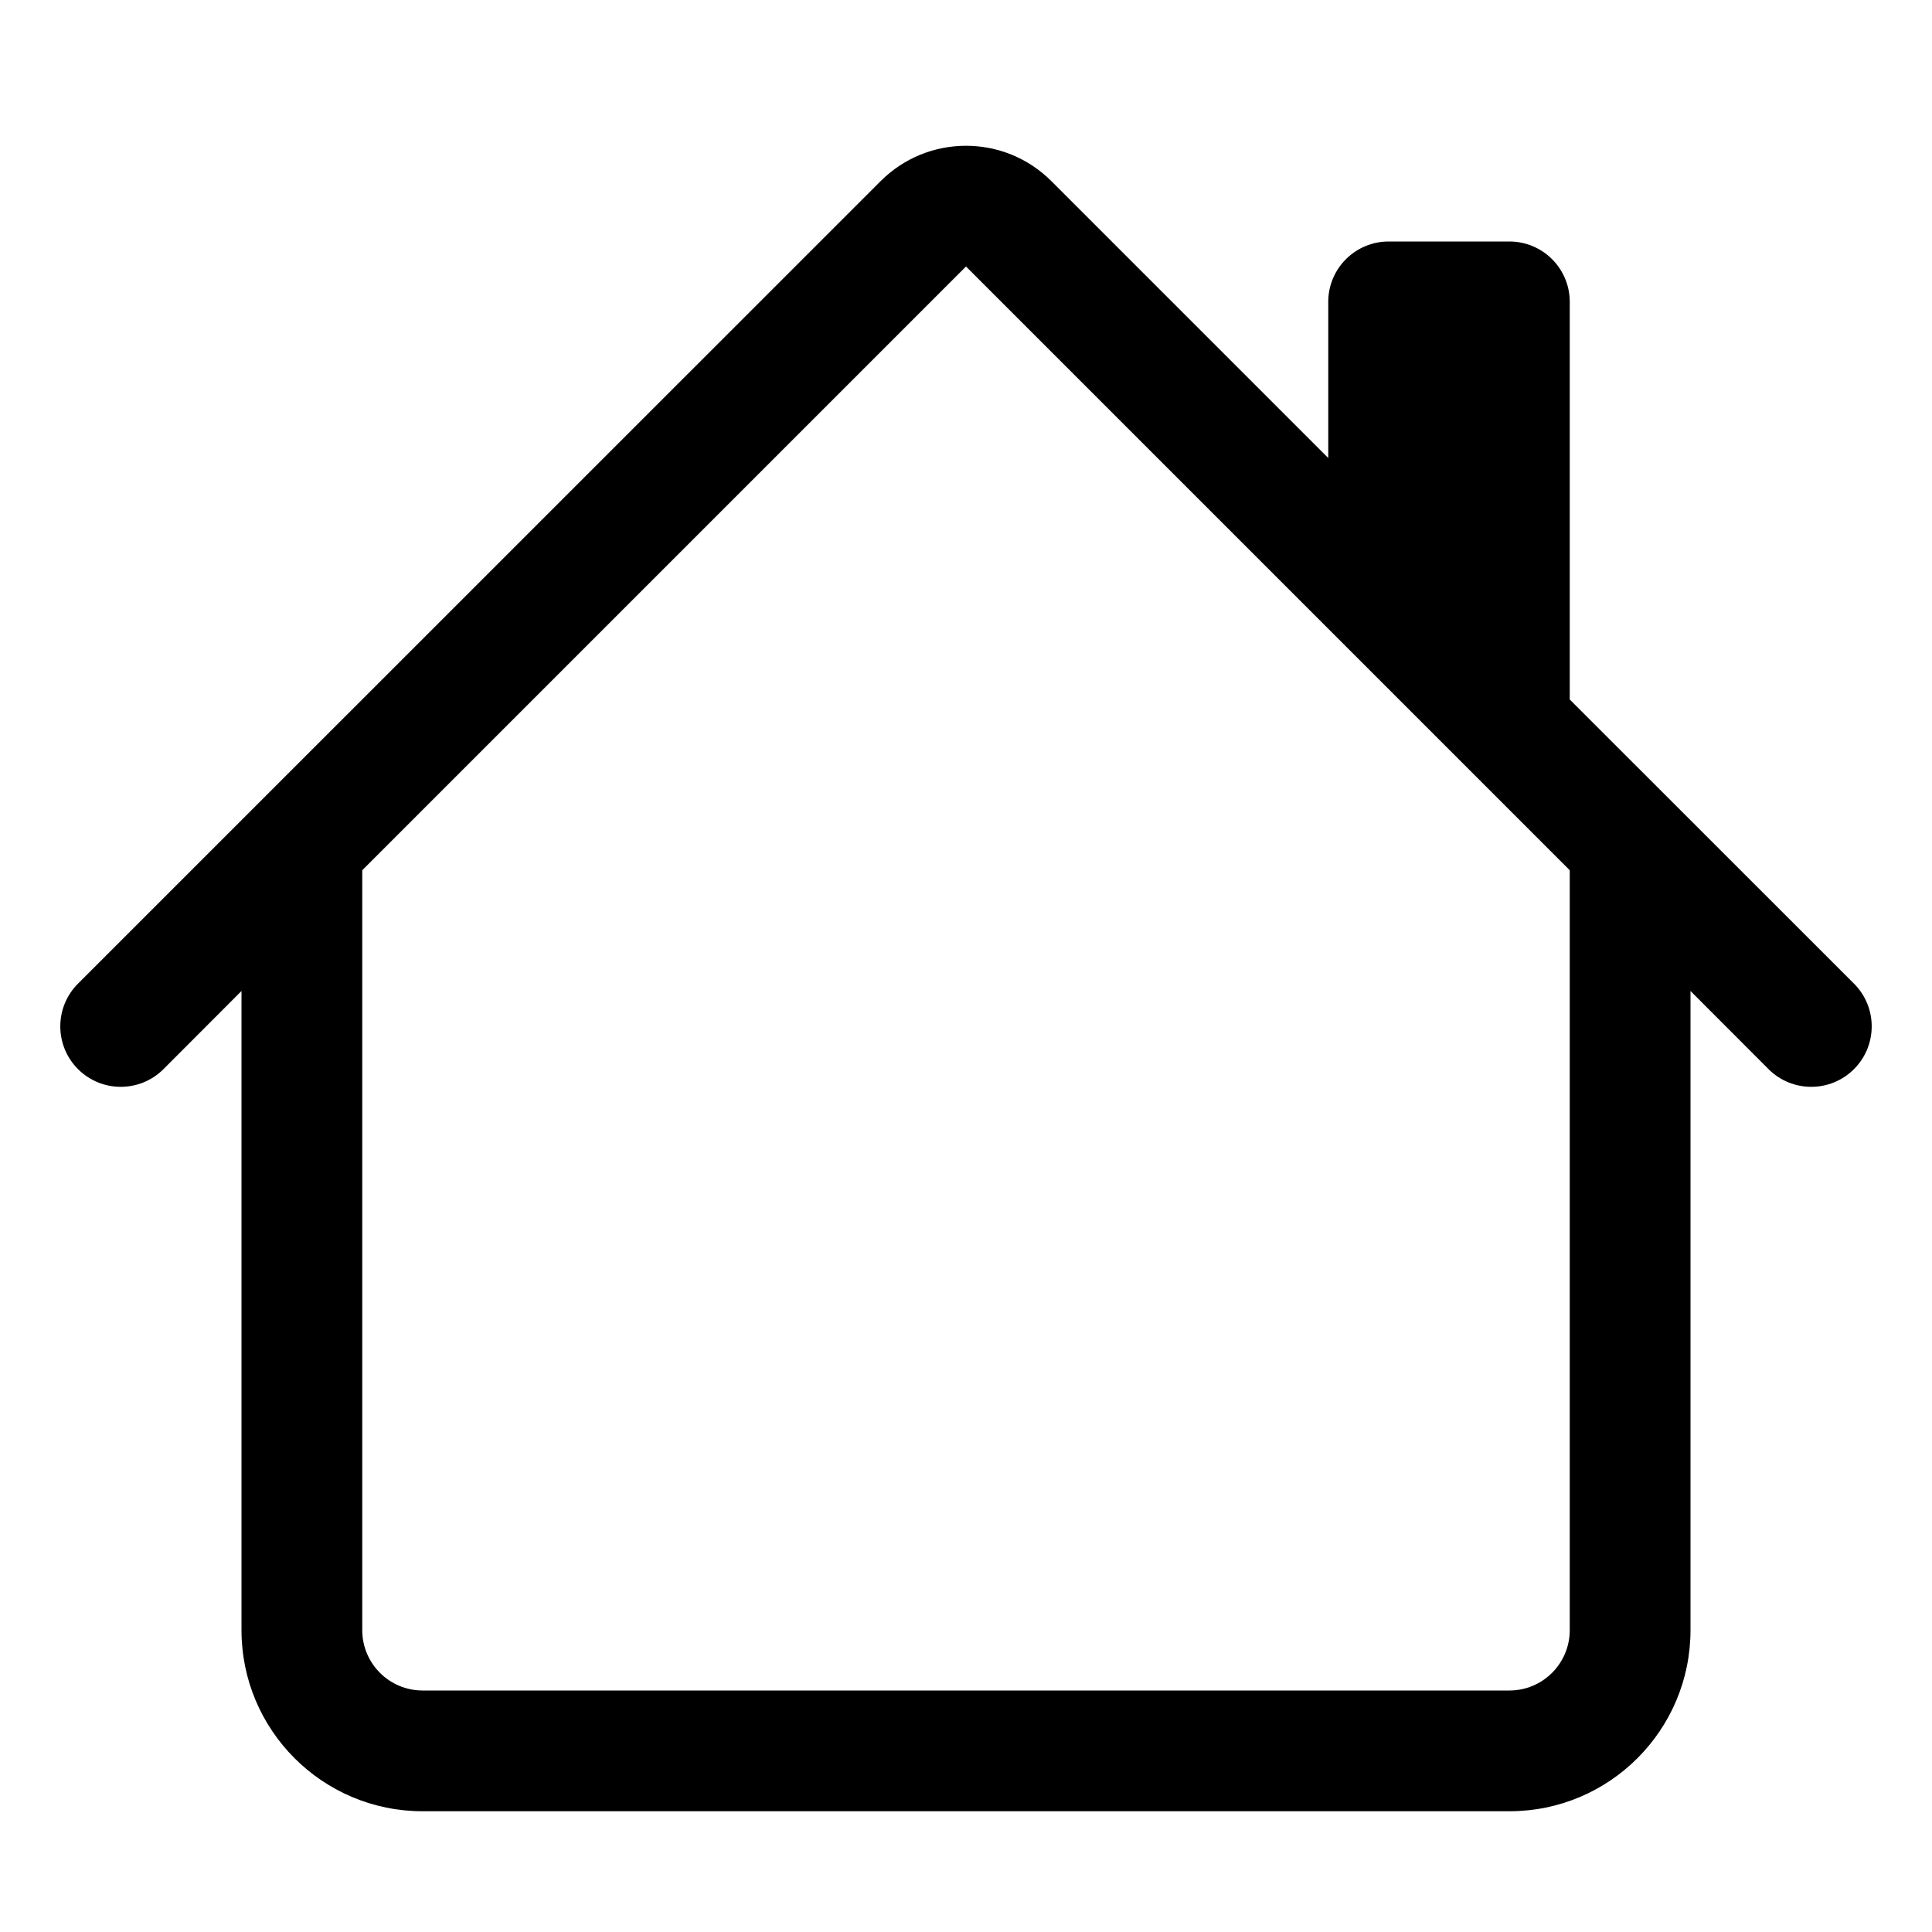
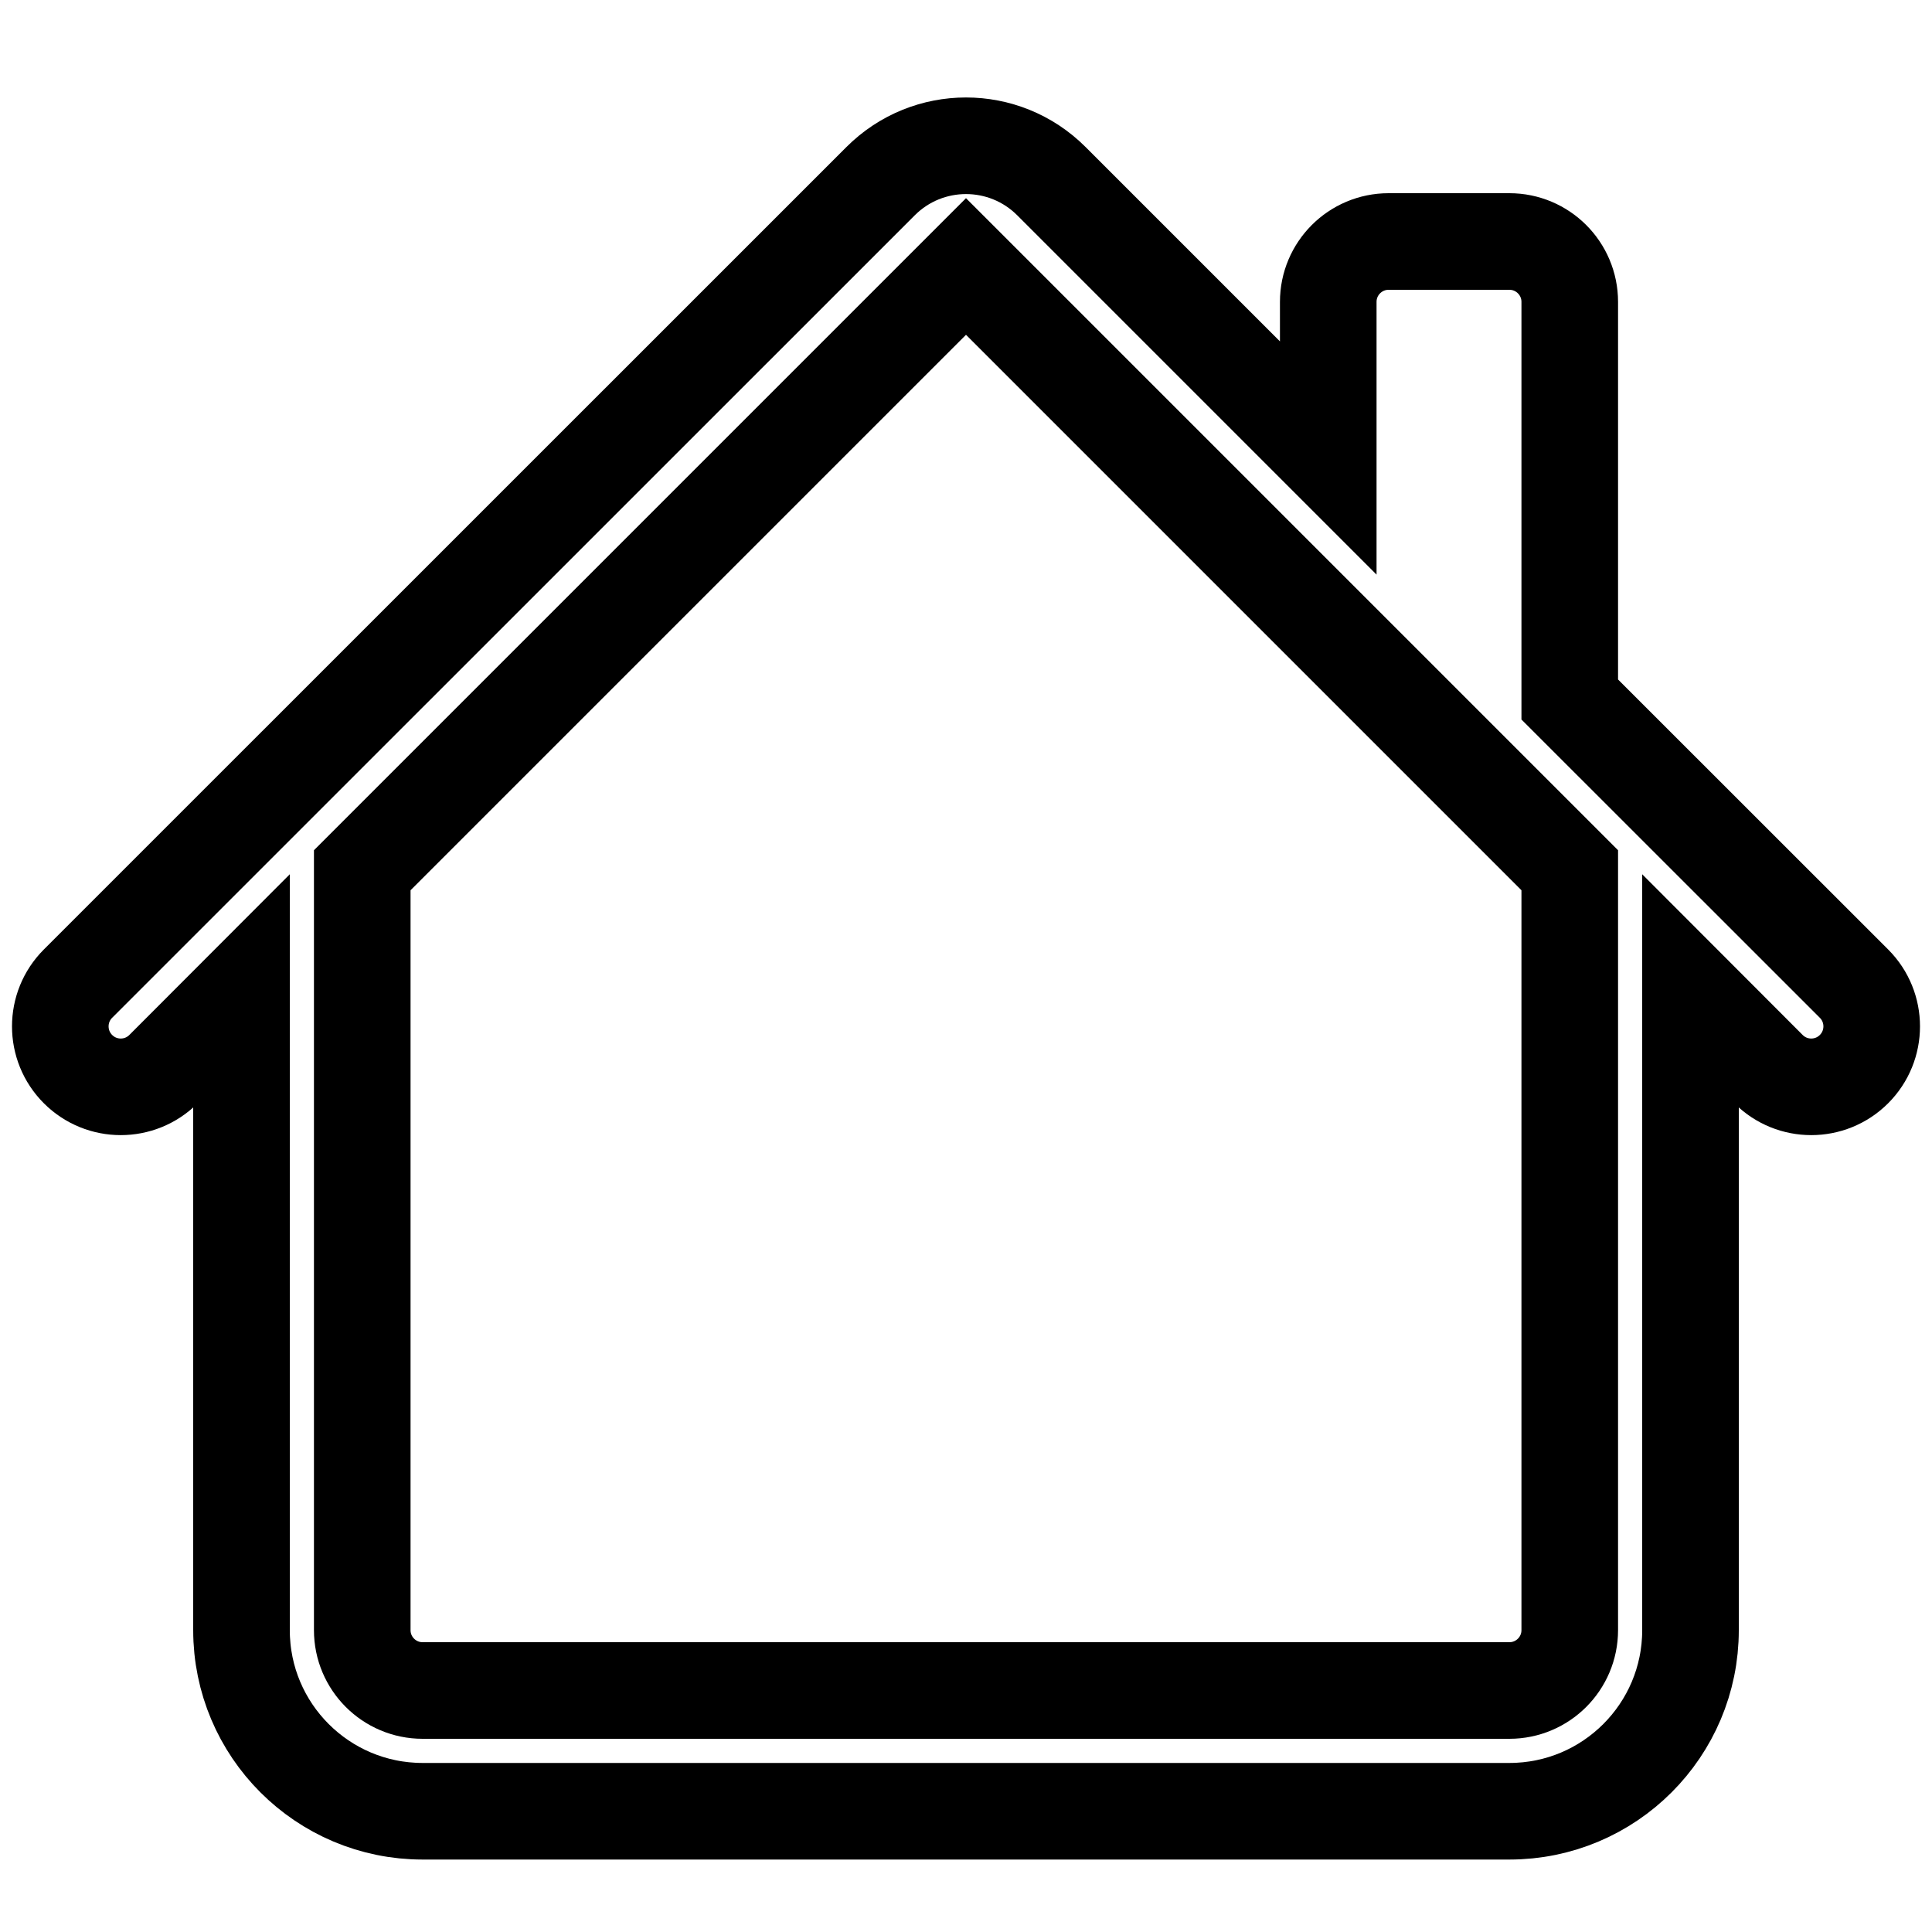
- <svg xmlns="http://www.w3.org/2000/svg" width="16" height="16" fill="currentColor" class="bi bi-house" viewBox="0 0 16 16">
+ <svg xmlns="http://www.w3.org/2000/svg" width="16" height="16" stroke="currentColor" stroke-width="0.8" fill="none" class="bi bi-house" viewBox="0 0 16 16">
  <path d="M8.707 1.5a1 1 0 0 0-1.414 0L.646 8.146a.5.5 0 0 0 .708.708L2 8.207V13.5A1.5 1.5 0 0 0 3.5 15h9a1.5 1.5 0 0 0 1.5-1.5V8.207l.646.647a.5.5 0 0 0 .708-.708L13 5.793V2.5a.5.5 0 0 0-.5-.5h-1a.5.5 0 0 0-.5.5v1.293zM13 7.207V13.5a.5.5 0 0 1-.5.5h-9a.5.5 0 0 1-.5-.5V7.207l5-5z" />
</svg>
